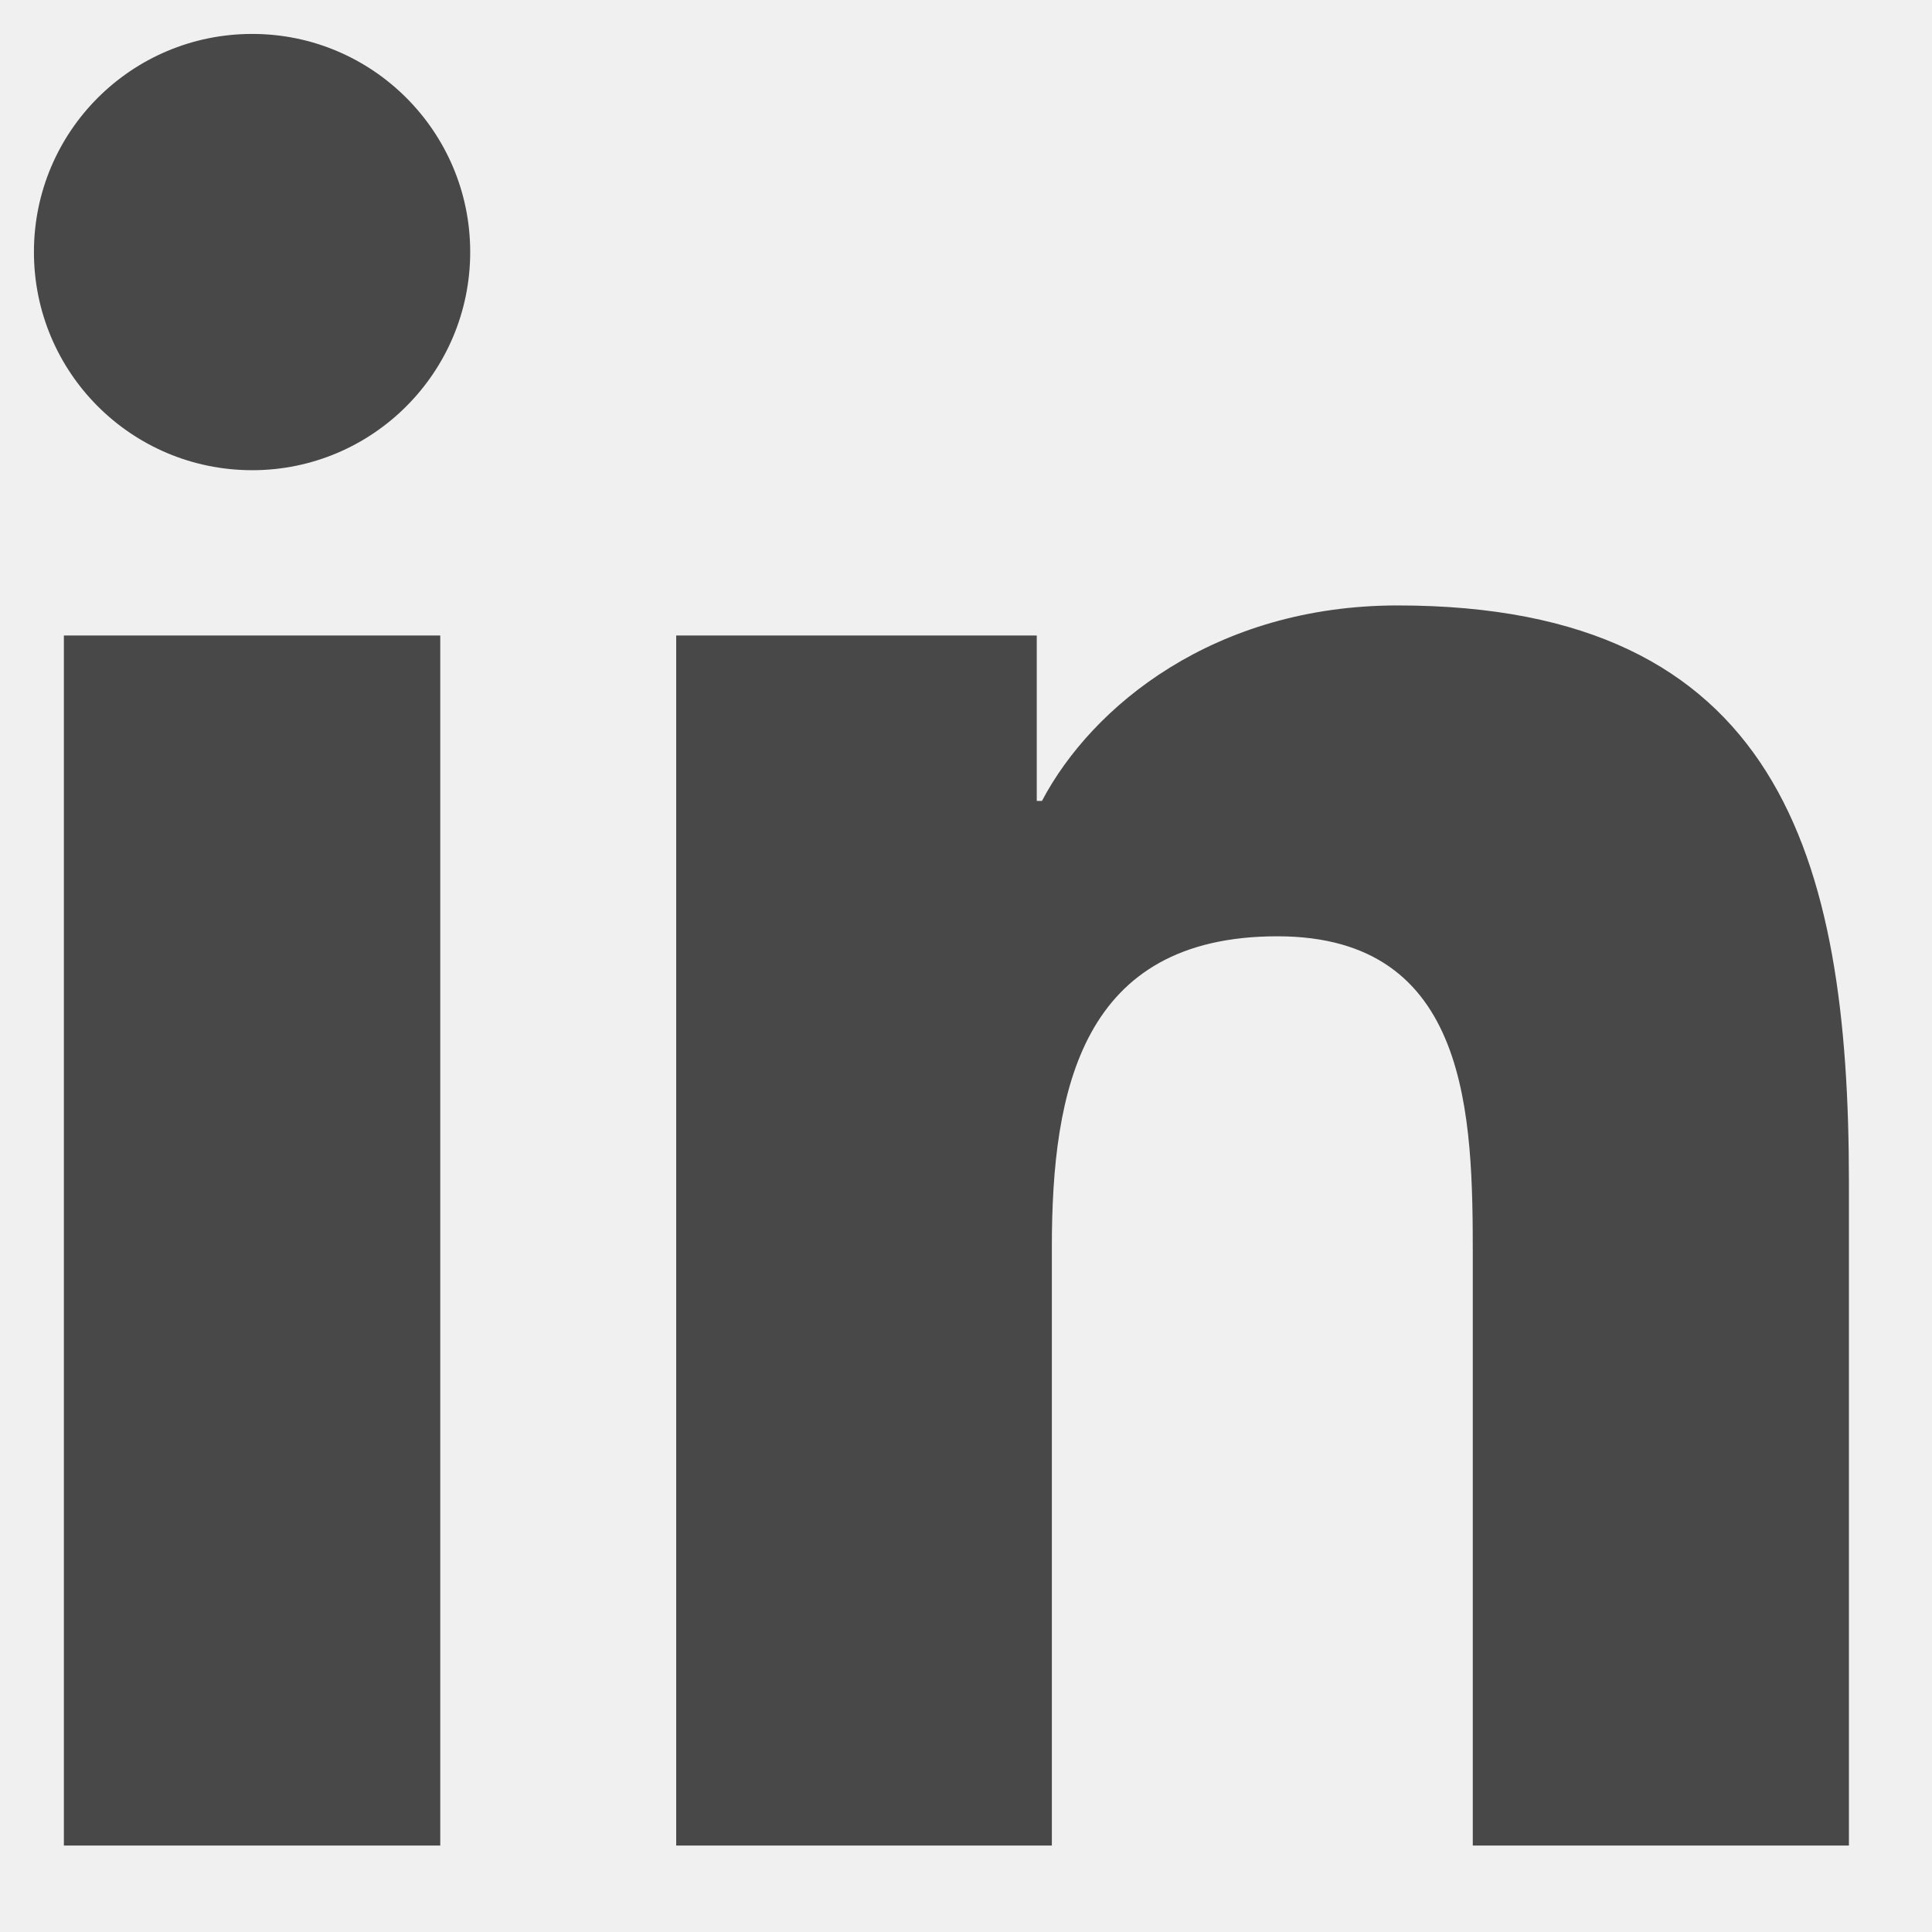
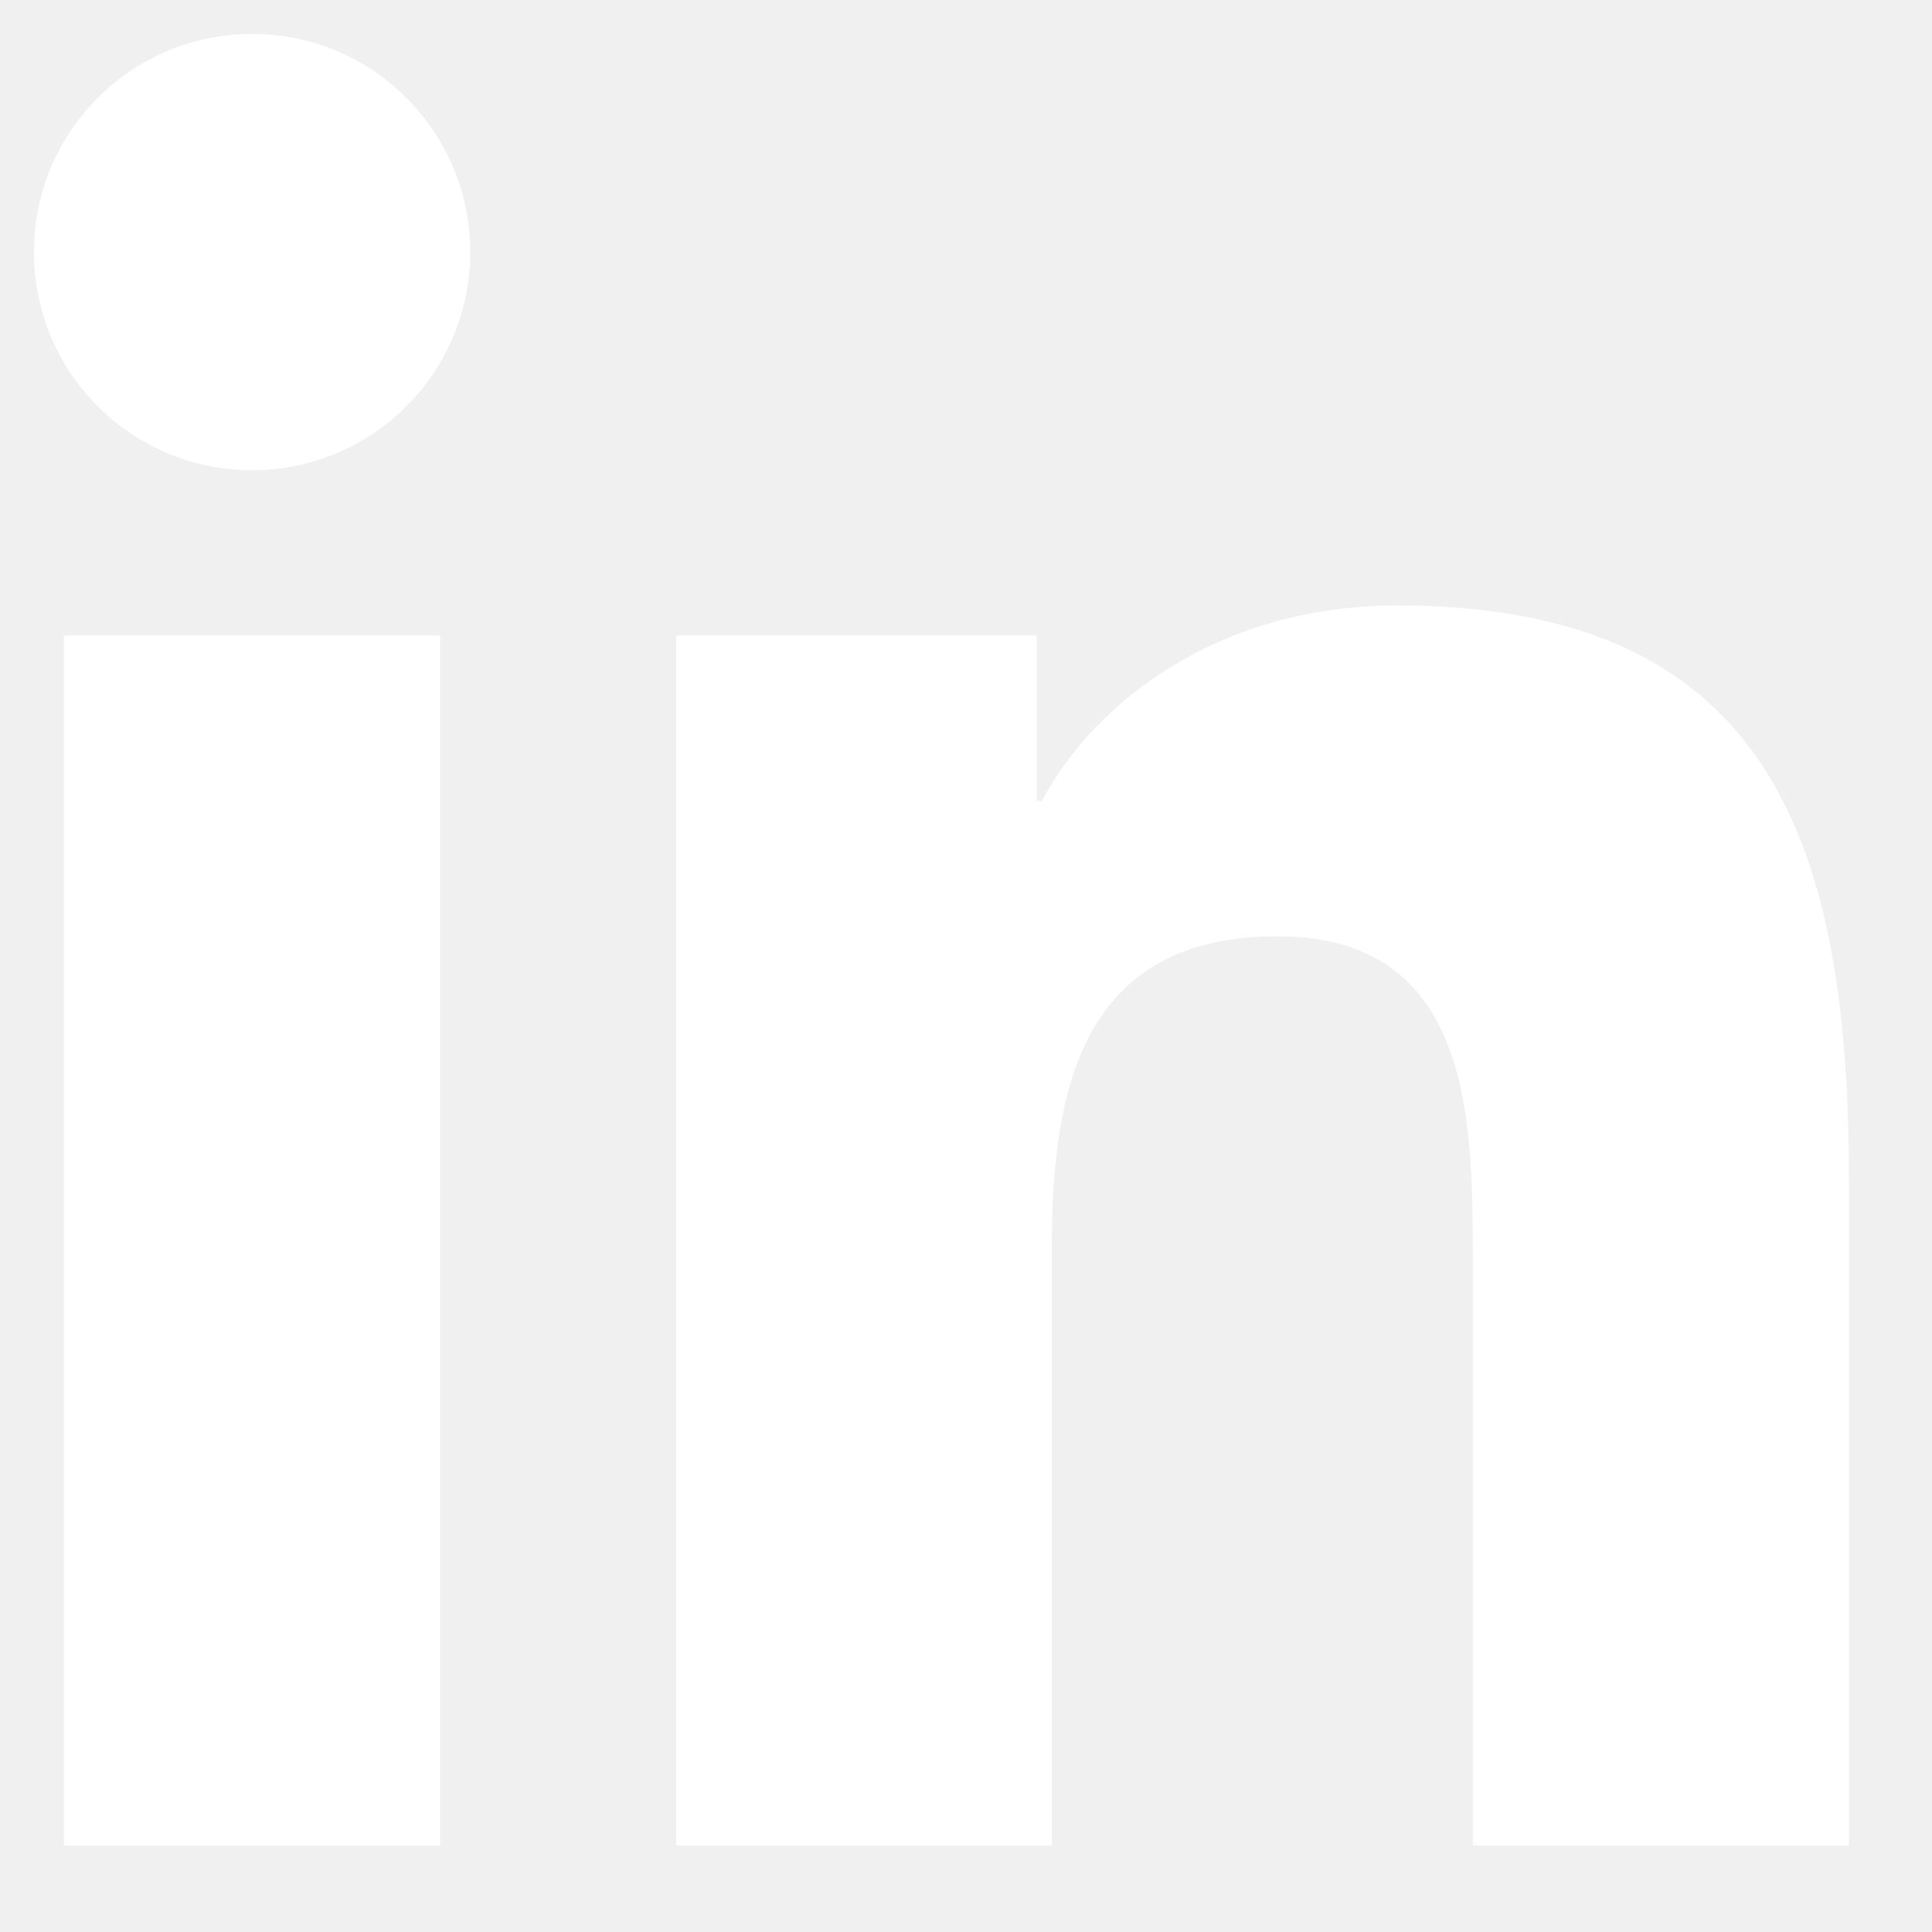
<svg xmlns="http://www.w3.org/2000/svg" width="16px" height="16px" viewBox="0 0 16 16" version="1.1">
  <defs />
  <g id="Page-1" stroke="none" stroke-width="1" fill="none" fill-rule="evenodd">
    <g id="Home-Page" transform="translate(-294, -382)">
      <g id="Group-16" transform="translate(250, 150)">
        <g id="linkedin" transform="translate(41, 229)">
          <rect id="Rectangle-6" x="0" y="0" width="21" height="21" />
-           <path d="M18.312,18.284 L15.197,18.284 L15.197,13.411 C15.197,12.249 15.178,10.754 13.579,10.754 C11.959,10.754 11.711,12.021 11.711,13.328 L11.711,18.284 L8.6,18.284 L8.6,8.263 L11.586,8.263 L11.586,9.633 L11.629,9.633 C12.044,8.845 13.06,8.014 14.575,8.014 C17.729,8.014 18.312,10.089 18.312,12.788 L18.312,18.284 Z M5.089,6.894 C4.088,6.894 3.281,6.085 3.281,5.087 C3.281,4.09 4.088,3.281 5.089,3.281 C6.085,3.281 6.894,4.09 6.894,5.087 C6.894,6.085 6.085,6.894 5.089,6.894 L5.089,6.894 Z M6.646,18.284 L3.529,18.284 L3.529,8.263 L6.646,8.263 L6.646,18.284 Z" id="Fill-33" fill="#484848" />
+           <path d="M18.312,18.284 L15.197,18.284 L15.197,13.411 C15.197,12.249 15.178,10.754 13.579,10.754 C11.959,10.754 11.711,12.021 11.711,13.328 L11.711,18.284 L8.6,18.284 L8.6,8.263 L11.586,8.263 L11.586,9.633 L11.629,9.633 C12.044,8.845 13.06,8.014 14.575,8.014 C17.729,8.014 18.312,10.089 18.312,12.788 L18.312,18.284 Z M5.089,6.894 C4.088,6.894 3.281,6.085 3.281,5.087 C3.281,4.09 4.088,3.281 5.089,3.281 C6.085,3.281 6.894,4.09 6.894,5.087 C6.894,6.085 6.085,6.894 5.089,6.894 L5.089,6.894 Z M6.646,18.284 L3.529,18.284 L3.529,8.263 L6.646,8.263 L6.646,18.284 Z" id="Fill-33" fill="#fff" />
        </g>
      </g>
    </g>
  </g>
</svg>
